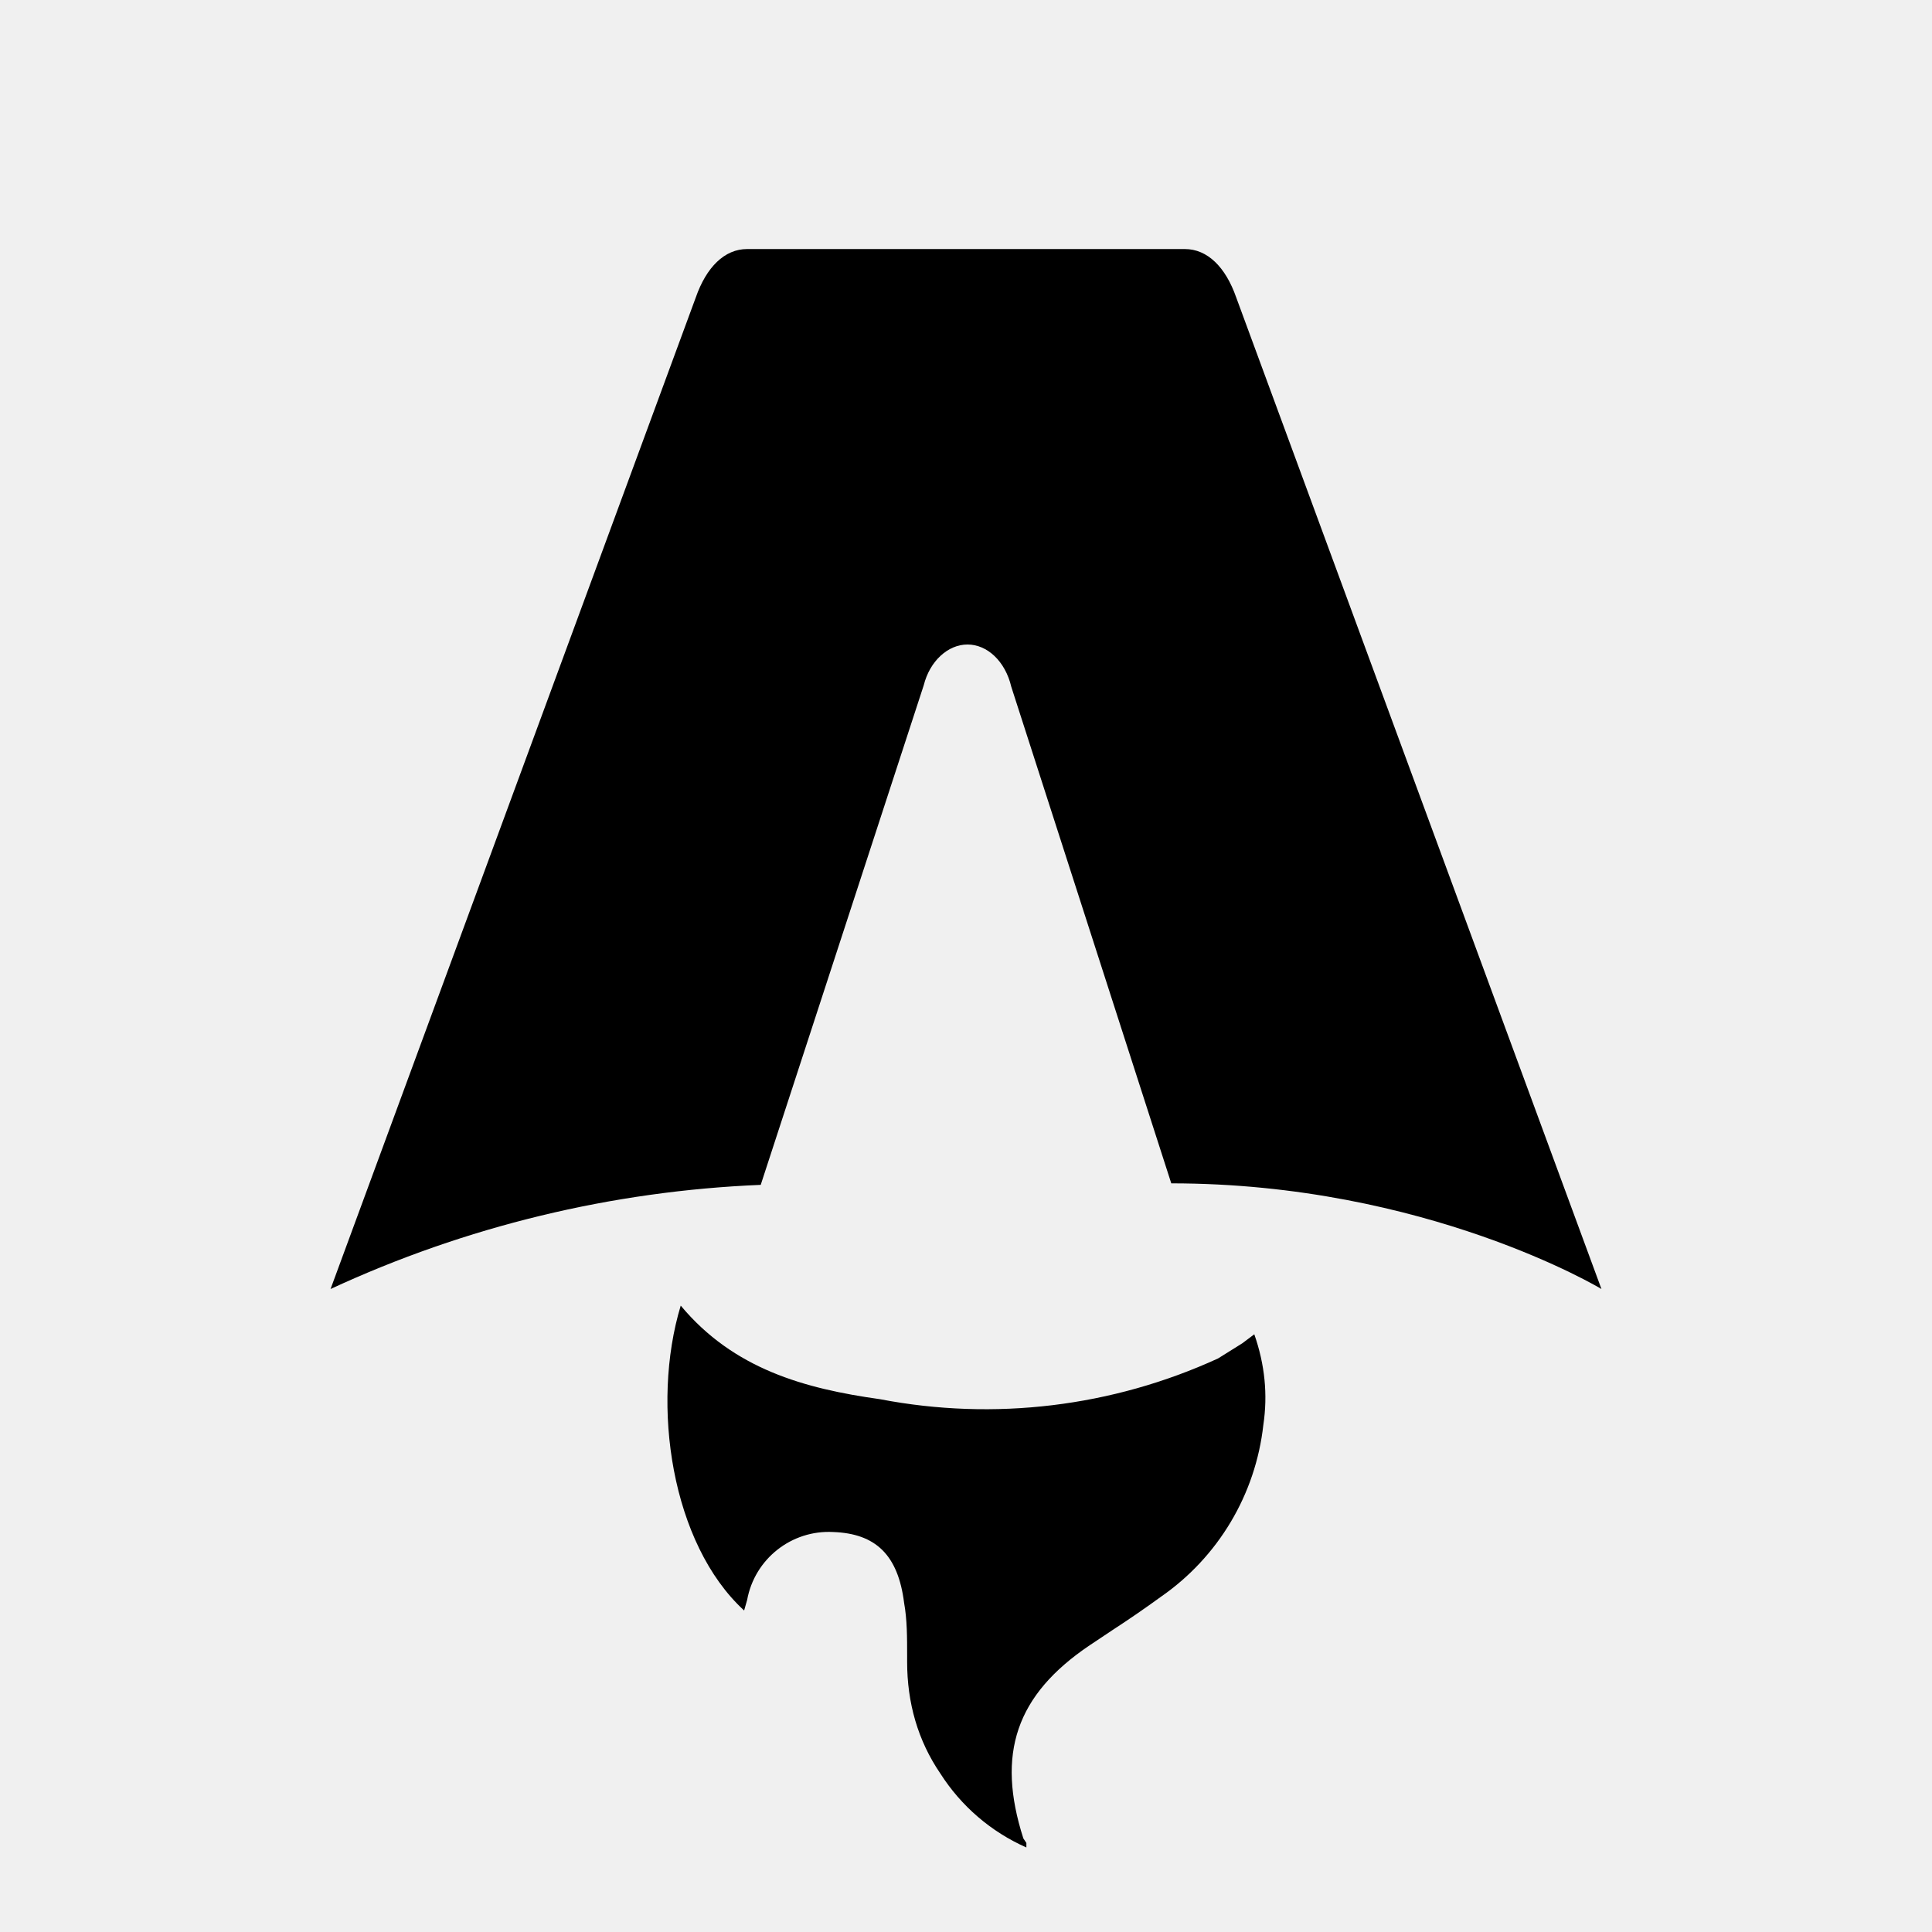
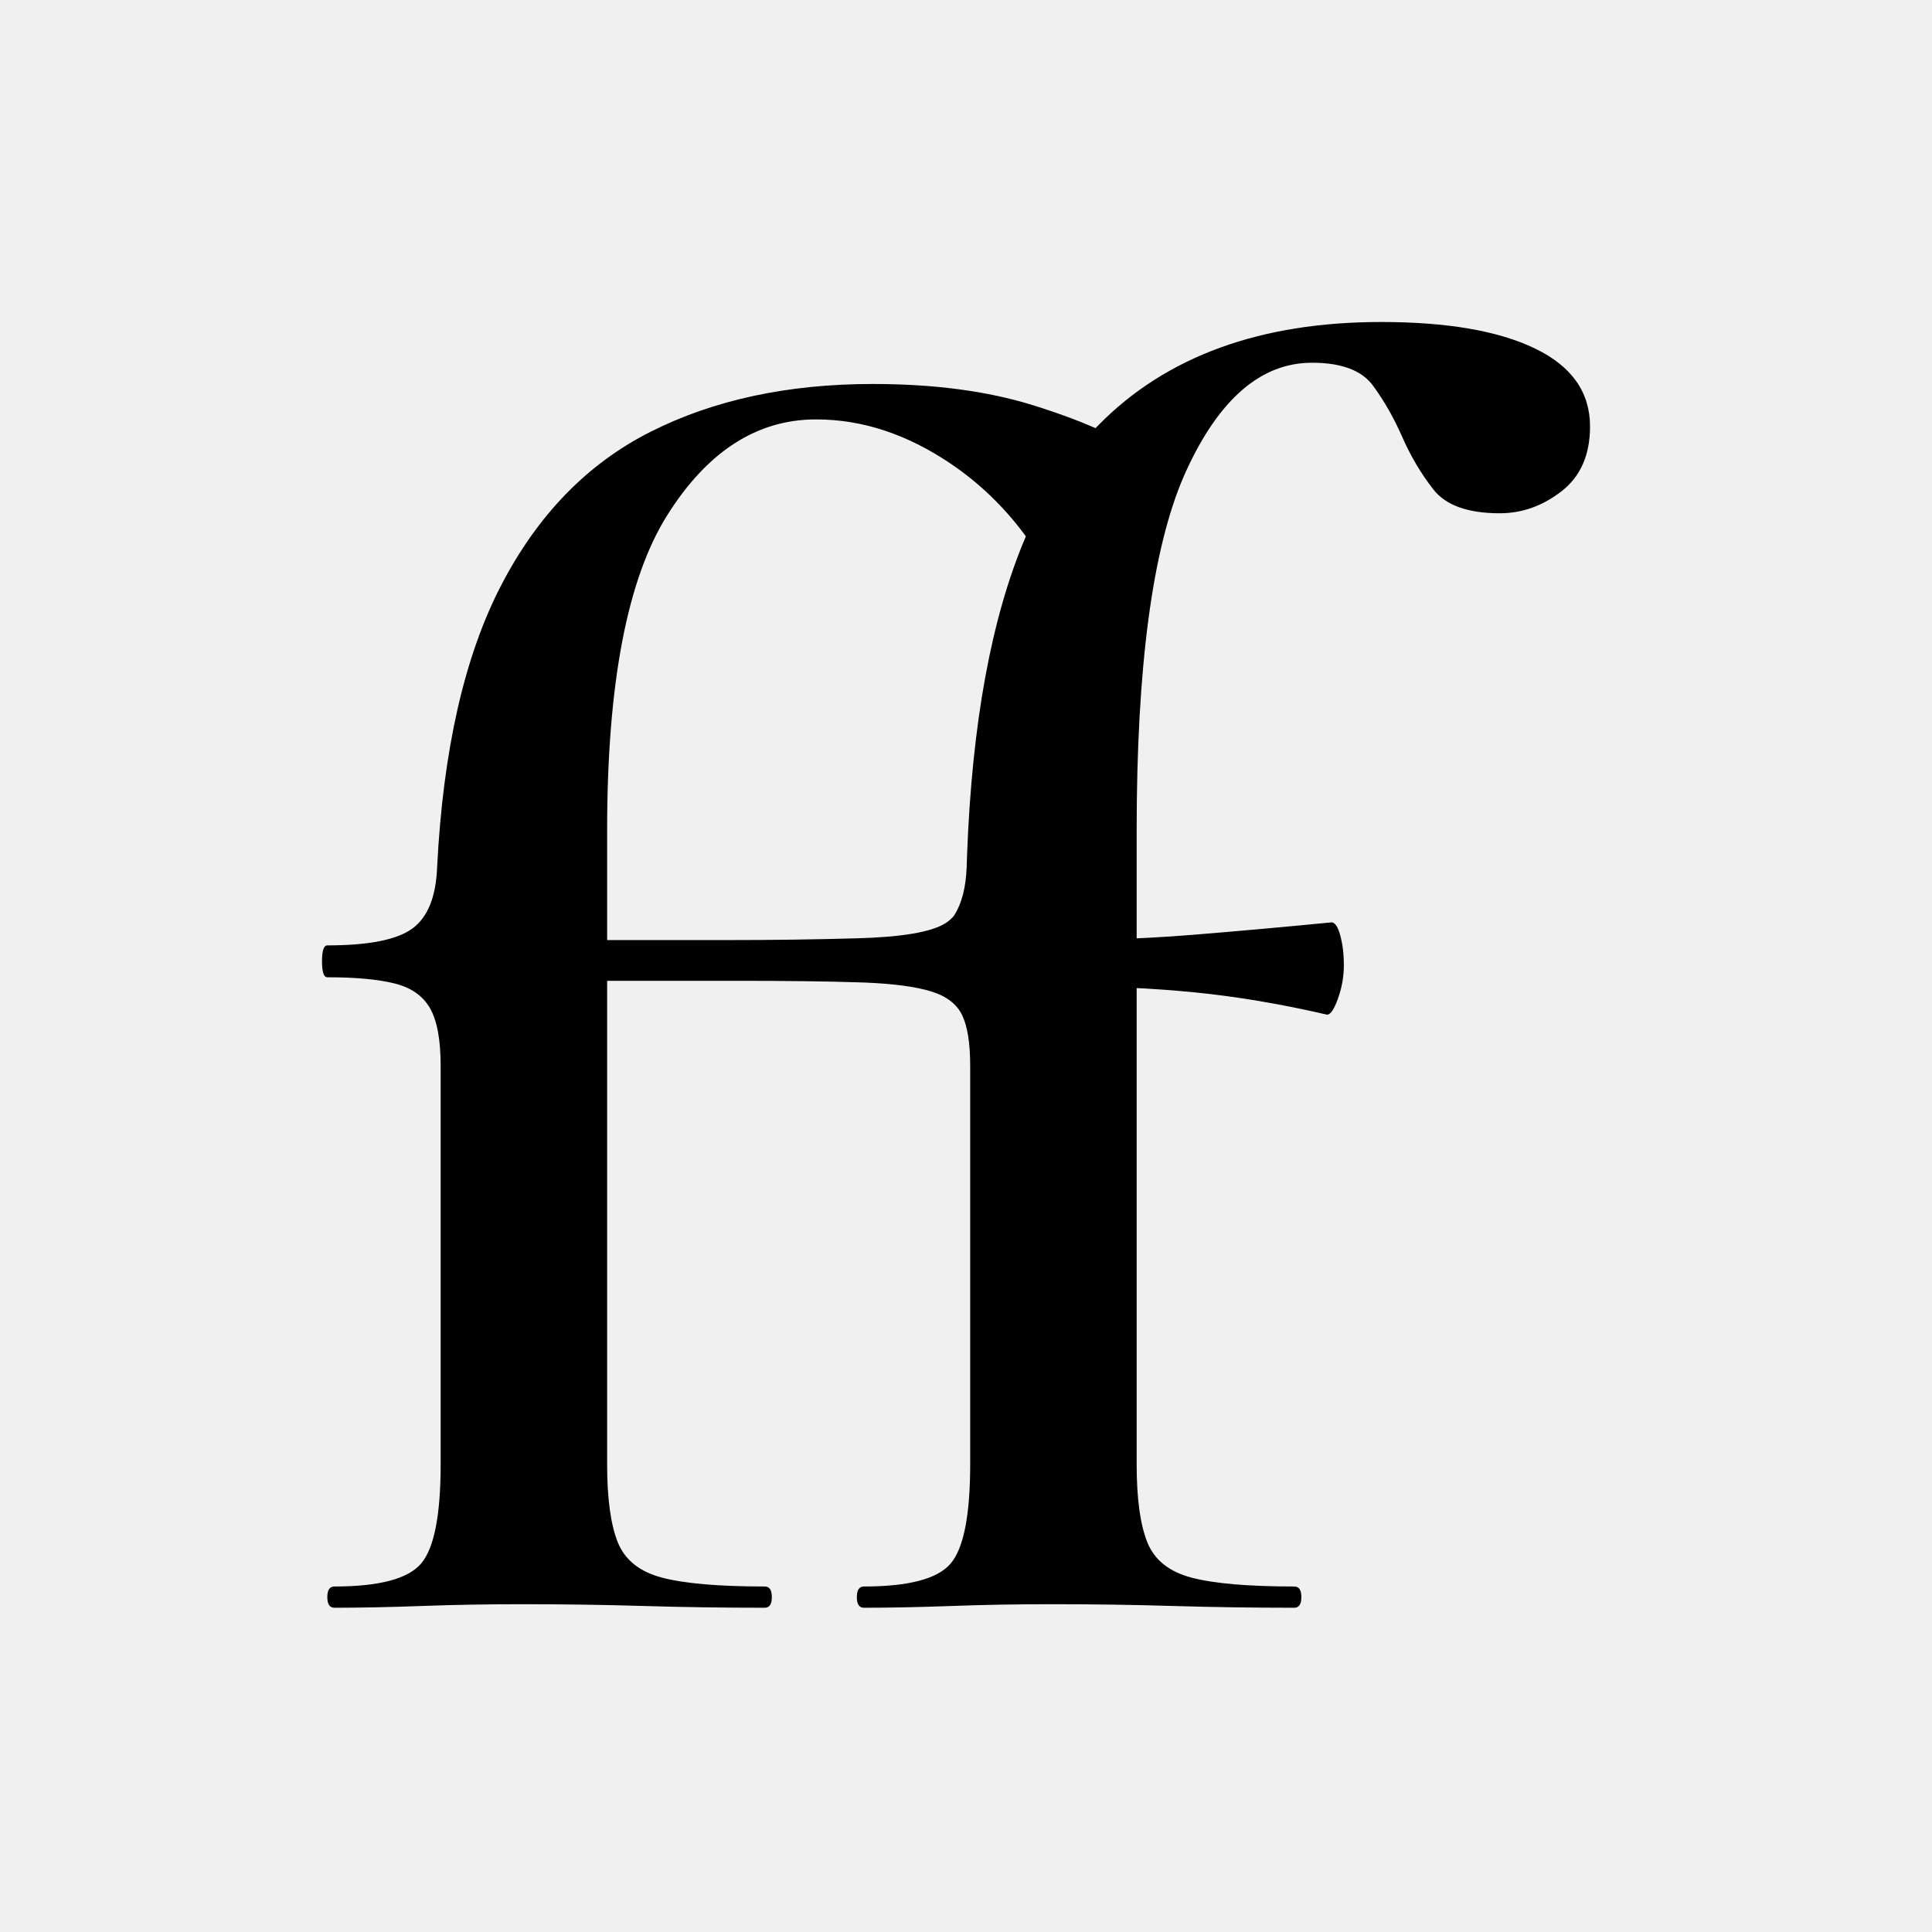
- <svg xmlns="http://www.w3.org/2000/svg" fill="none" viewBox="0 0 128 128">
-   <path d="M50.4 78.5a75.1 75.1 0 0 0-28.5 6.9l24.2-65.7c.7-2 1.9-3.2 3.4-3.2h29c1.5 0 2.7 1.2 3.4 3.2l24.2 65.7s-11.6-7-28.5-7L67 45.5c-.4-1.7-1.6-2.8-2.9-2.8-1.3 0-2.5 1.1-2.9 2.7L50.4 78.5Zm-1.1 28.2Zm-4.2-20.2c-2 6.6-.6 15.8 4.2 20.2a17.5 17.5 0 0 1 .2-.7 5.5 5.5 0 0 1 5.7-4.5c2.8.1 4.3 1.5 4.7 4.7.2 1.1.2 2.3.2 3.5v.4c0 2.7.7 5.2 2.2 7.4a13 13 0 0 0 5.7 4.9v-.3l-.2-.3c-1.8-5.6-.5-9.5 4.4-12.8l1.5-1a73 73 0 0 0 3.2-2.2 16 16 0 0 0 6.8-11.4c.3-2 .1-4-.6-6l-.8.6-1.6 1a37 37 0 0 1-22.4 2.7c-5-.7-9.7-2-13.2-6.2Z" />
-   <style>
-         path { fill: #000; }
-         @media (prefers-color-scheme: dark) {
-             path { fill: #FFF; }
-         }
-     </style>
+ <svg xmlns="http://www.w3.org/2000/svg" width="96px" height="96px" viewBox="0 0 96 96" version="1.1">
+   <g id="Artboard" stroke="none" stroke-width="1" fill="none" fill-rule="evenodd">
+     <path d="M64.312,79.888 C64.547,79.888 64.664,79.712 64.664,79.36 C64.664,79.008 64.547,78.832 64.312,78.832 C62.024,78.832 60.323,78.685 59.208,78.392 C58.093,78.099 57.36,77.512 57.008,76.632 C56.656,75.752 56.48,74.461 56.48,72.76 L56.48,72.76 L56.48,49.097 L56.941,49.12 C57.487,49.152 58.024,49.191 58.553,49.236 L59.34,49.308 C61.423,49.513 63.608,49.88 65.896,50.408 C66.072,50.467 66.263,50.217 66.468,49.66 C66.673,49.103 66.776,48.531 66.776,47.944 C66.776,47.416 66.717,46.932 66.6,46.492 C66.483,46.052 66.336,45.832 66.16,45.832 C63.755,46.067 61.467,46.272 59.296,46.448 C58.572,46.507 57.846,46.556 57.116,46.595 L56.48,46.625 L56.48,41.256 C56.48,33.134 57.261,27.27 58.822,23.665 L58.944,23.392 C60.587,19.813 62.669,18.024 65.192,18.024 C66.659,18.024 67.671,18.405 68.228,19.168 C68.785,19.931 69.269,20.781 69.68,21.72 C70.091,22.659 70.604,23.524 71.22,24.316 C71.836,25.108 72.936,25.504 74.52,25.504 C75.635,25.504 76.661,25.137 77.6,24.404 C78.539,23.671 79.008,22.6 79.008,21.192 C79.008,19.491 78.099,18.2 76.28,17.32 C74.461,16.44 71.909,16 68.624,16 C62.626,16 57.949,17.705 54.592,21.115 L54.436,21.276 L54.389,21.254 C53.64,20.923 52.752,20.592 51.724,20.26 L51.332,20.136 C49.073,19.432 46.419,19.08 43.368,19.08 C39.144,19.08 35.463,19.872 32.324,21.456 C29.185,23.04 26.707,25.592 24.888,29.112 C23.069,32.632 22.013,37.296 21.72,43.104 C21.661,44.571 21.251,45.583 20.488,46.14 C19.725,46.697 18.317,46.976 16.264,46.976 C16.088,46.976 16,47.24 16,47.768 C16,48.296 16.088,48.56 16.264,48.56 C17.672,48.56 18.787,48.663 19.608,48.868 C20.429,49.073 21.016,49.484 21.368,50.1 C21.72,50.716 21.896,51.669 21.896,52.96 L21.896,52.96 L21.896,72.76 C21.896,75.283 21.573,76.925 20.928,77.688 C20.283,78.451 18.845,78.832 16.616,78.832 C16.381,78.832 16.264,79.008 16.264,79.36 C16.264,79.712 16.381,79.888 16.616,79.888 C17.907,79.888 19.359,79.859 20.972,79.8 C22.585,79.741 24.243,79.712 25.944,79.712 C27.997,79.712 30.007,79.741 31.972,79.8 C33.937,79.859 35.947,79.888 38,79.888 C38.235,79.888 38.352,79.712 38.352,79.36 C38.352,79.008 38.235,78.832 38,78.832 C35.712,78.832 34.011,78.685 32.896,78.392 C31.781,78.099 31.048,77.512 30.696,76.632 C30.344,75.752 30.168,74.461 30.168,72.76 L30.168,72.76 L30.168,48.736 L36.724,48.736 C39.094,48.736 41.071,48.761 42.657,48.812 L43.016,48.824 C44.424,48.883 45.509,49.029 46.272,49.264 C47.035,49.499 47.548,49.895 47.812,50.452 C48.076,51.009 48.208,51.845 48.208,52.96 L48.208,52.96 L48.208,72.76 C48.208,75.283 47.885,76.925 47.24,77.688 C46.595,78.451 45.157,78.832 42.928,78.832 C42.693,78.832 42.576,79.008 42.576,79.36 C42.576,79.712 42.693,79.888 42.928,79.888 C44.219,79.888 45.671,79.859 47.284,79.8 C48.897,79.741 50.555,79.712 52.256,79.712 C54.309,79.712 56.319,79.741 58.284,79.8 C60.249,79.859 62.259,79.888 64.312,79.888 Z M30.168,41.256 C30.168,33.981 31.165,28.76 33.16,25.592 C35.155,22.424 37.619,20.84 40.552,20.84 C42.84,20.84 45.069,21.573 47.24,23.04 C48.645,23.989 49.865,25.159 50.901,26.55 L50.974,26.654 L50.949,26.712 C49.263,30.678 48.298,35.936 48.053,42.486 L48.032,43.104 C47.992,44.112 47.785,44.906 47.412,45.484 L47.385,45.523 L47.338,45.577 C47.265,45.655 47.187,45.725 47.104,45.788 L46.976,45.876 C46.272,46.316 44.805,46.565 42.576,46.624 C40.523,46.683 38.411,46.712 36.24,46.712 L36.24,46.712 L30.168,46.713 L30.168,41.256 Z" id="ff" fill="#000000" fill-rule="nonzero" />
+   </g>
</svg>
